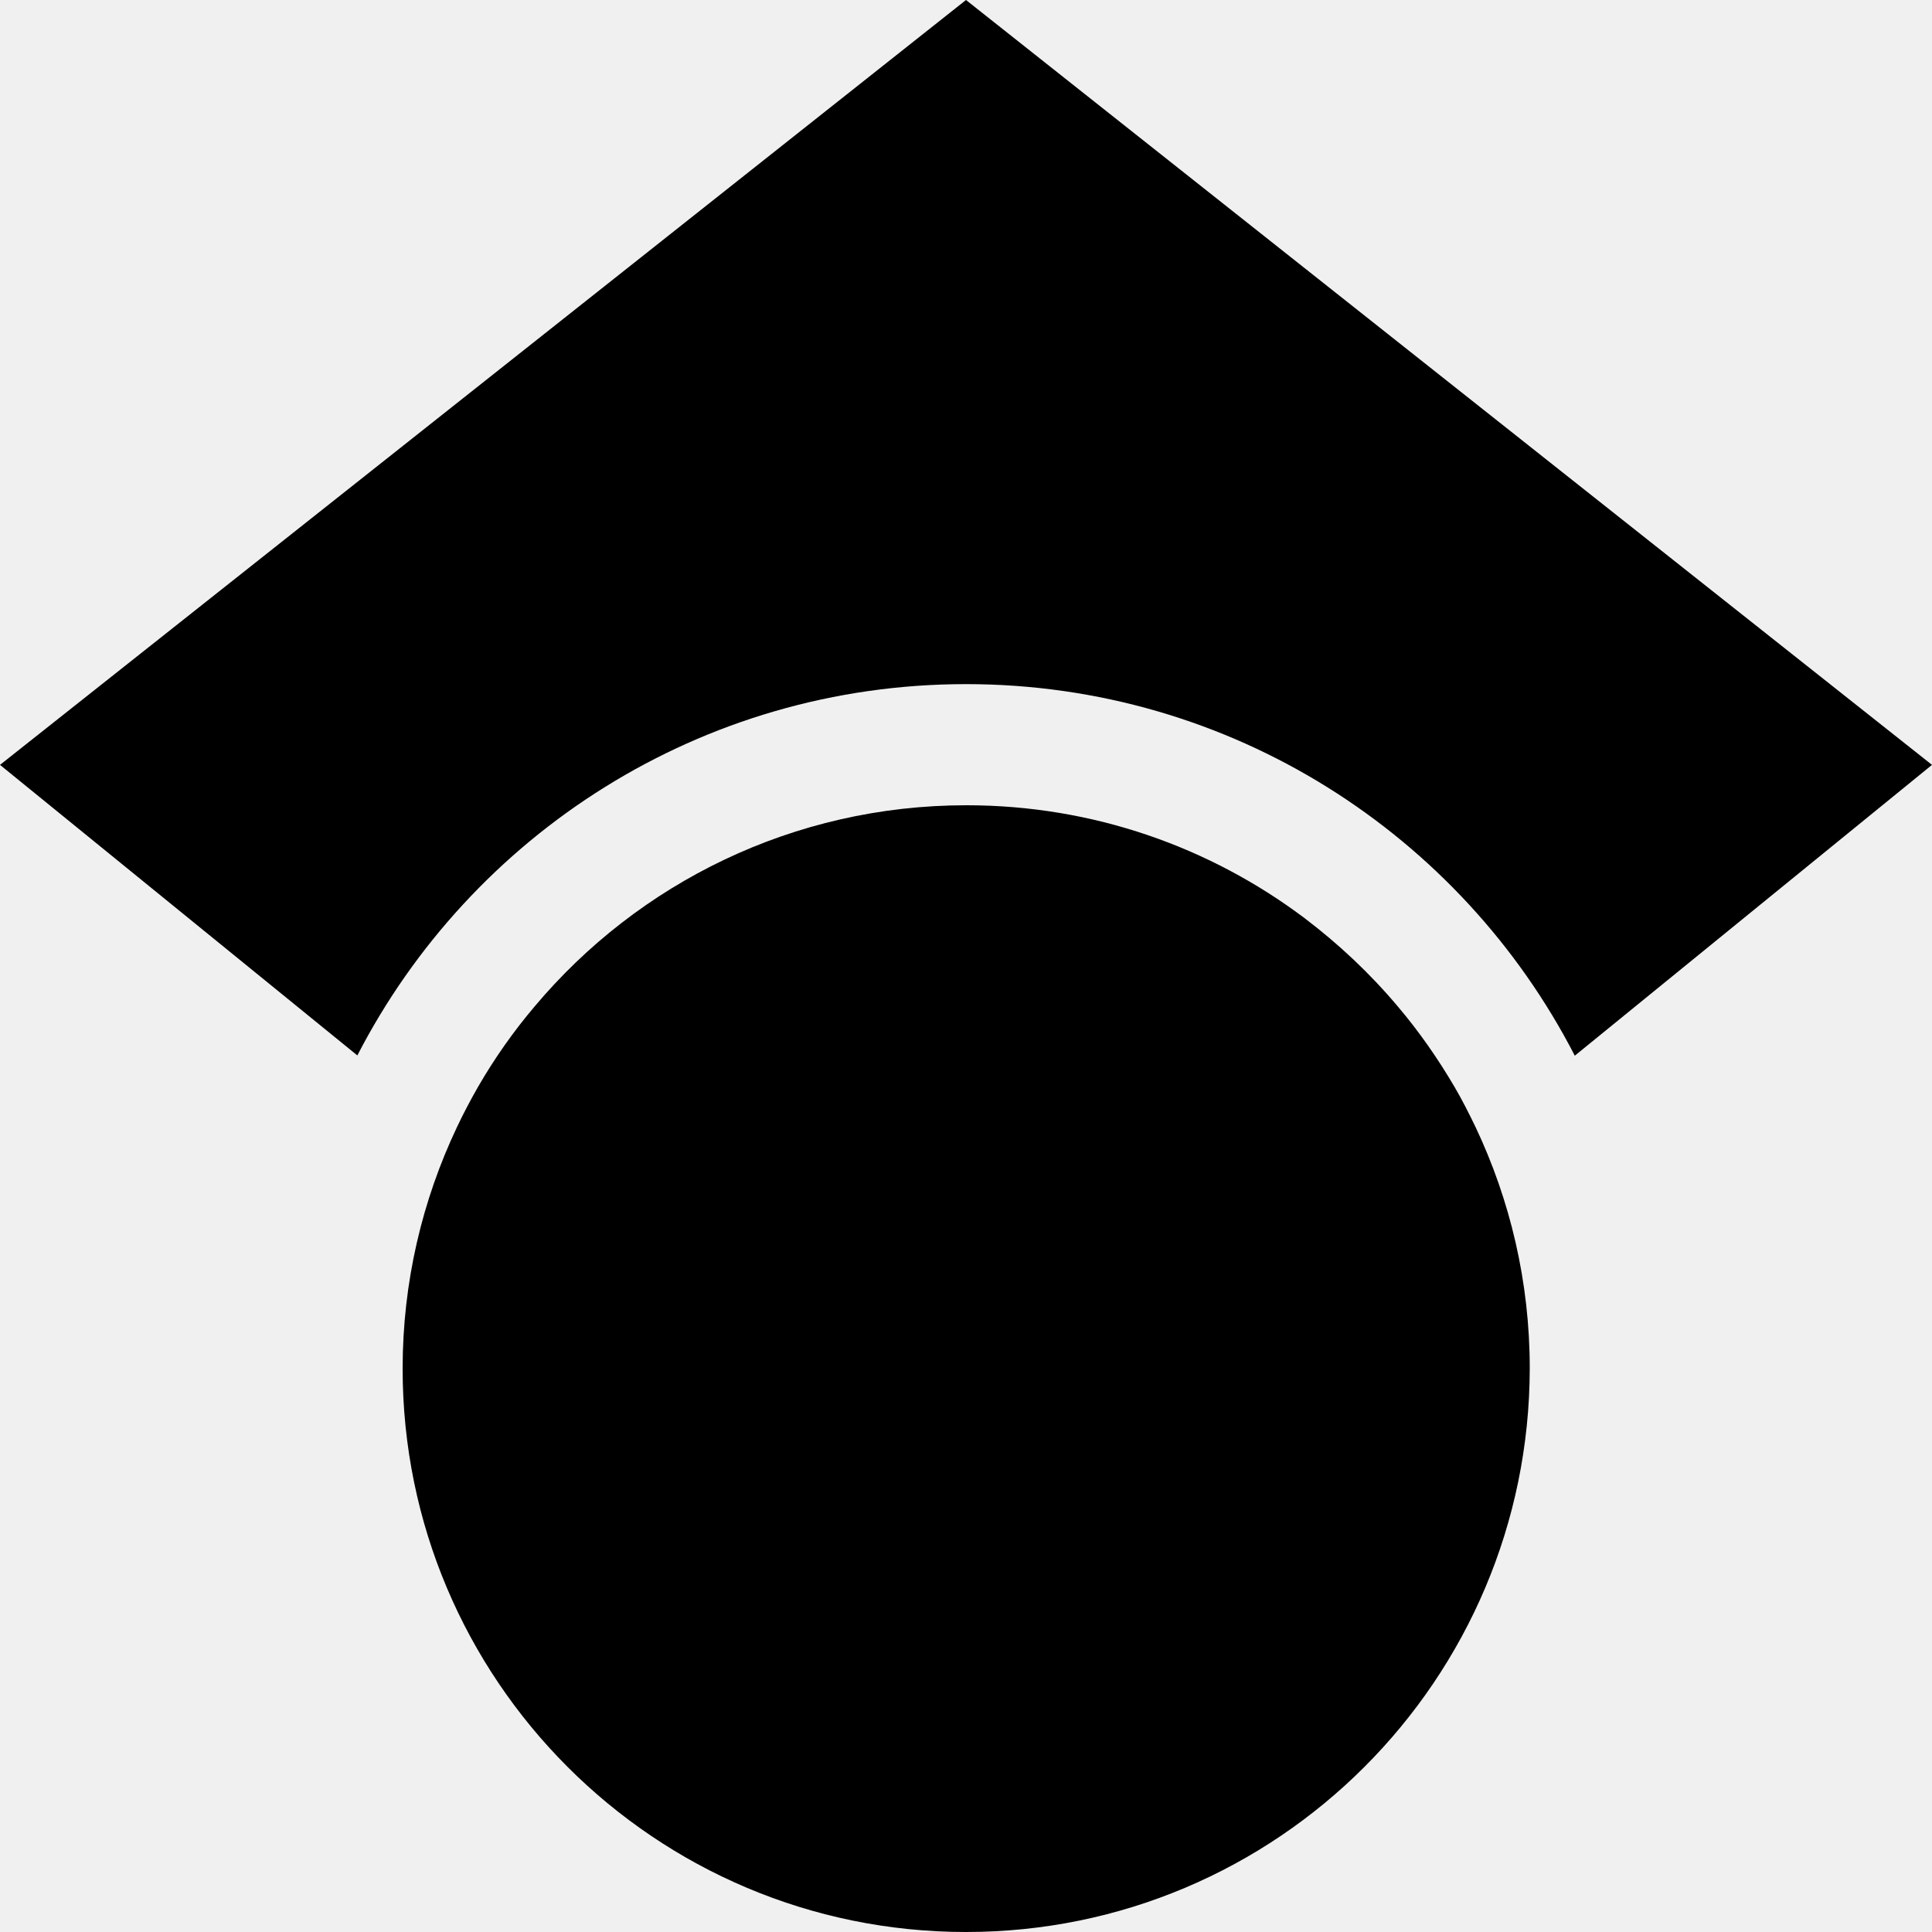
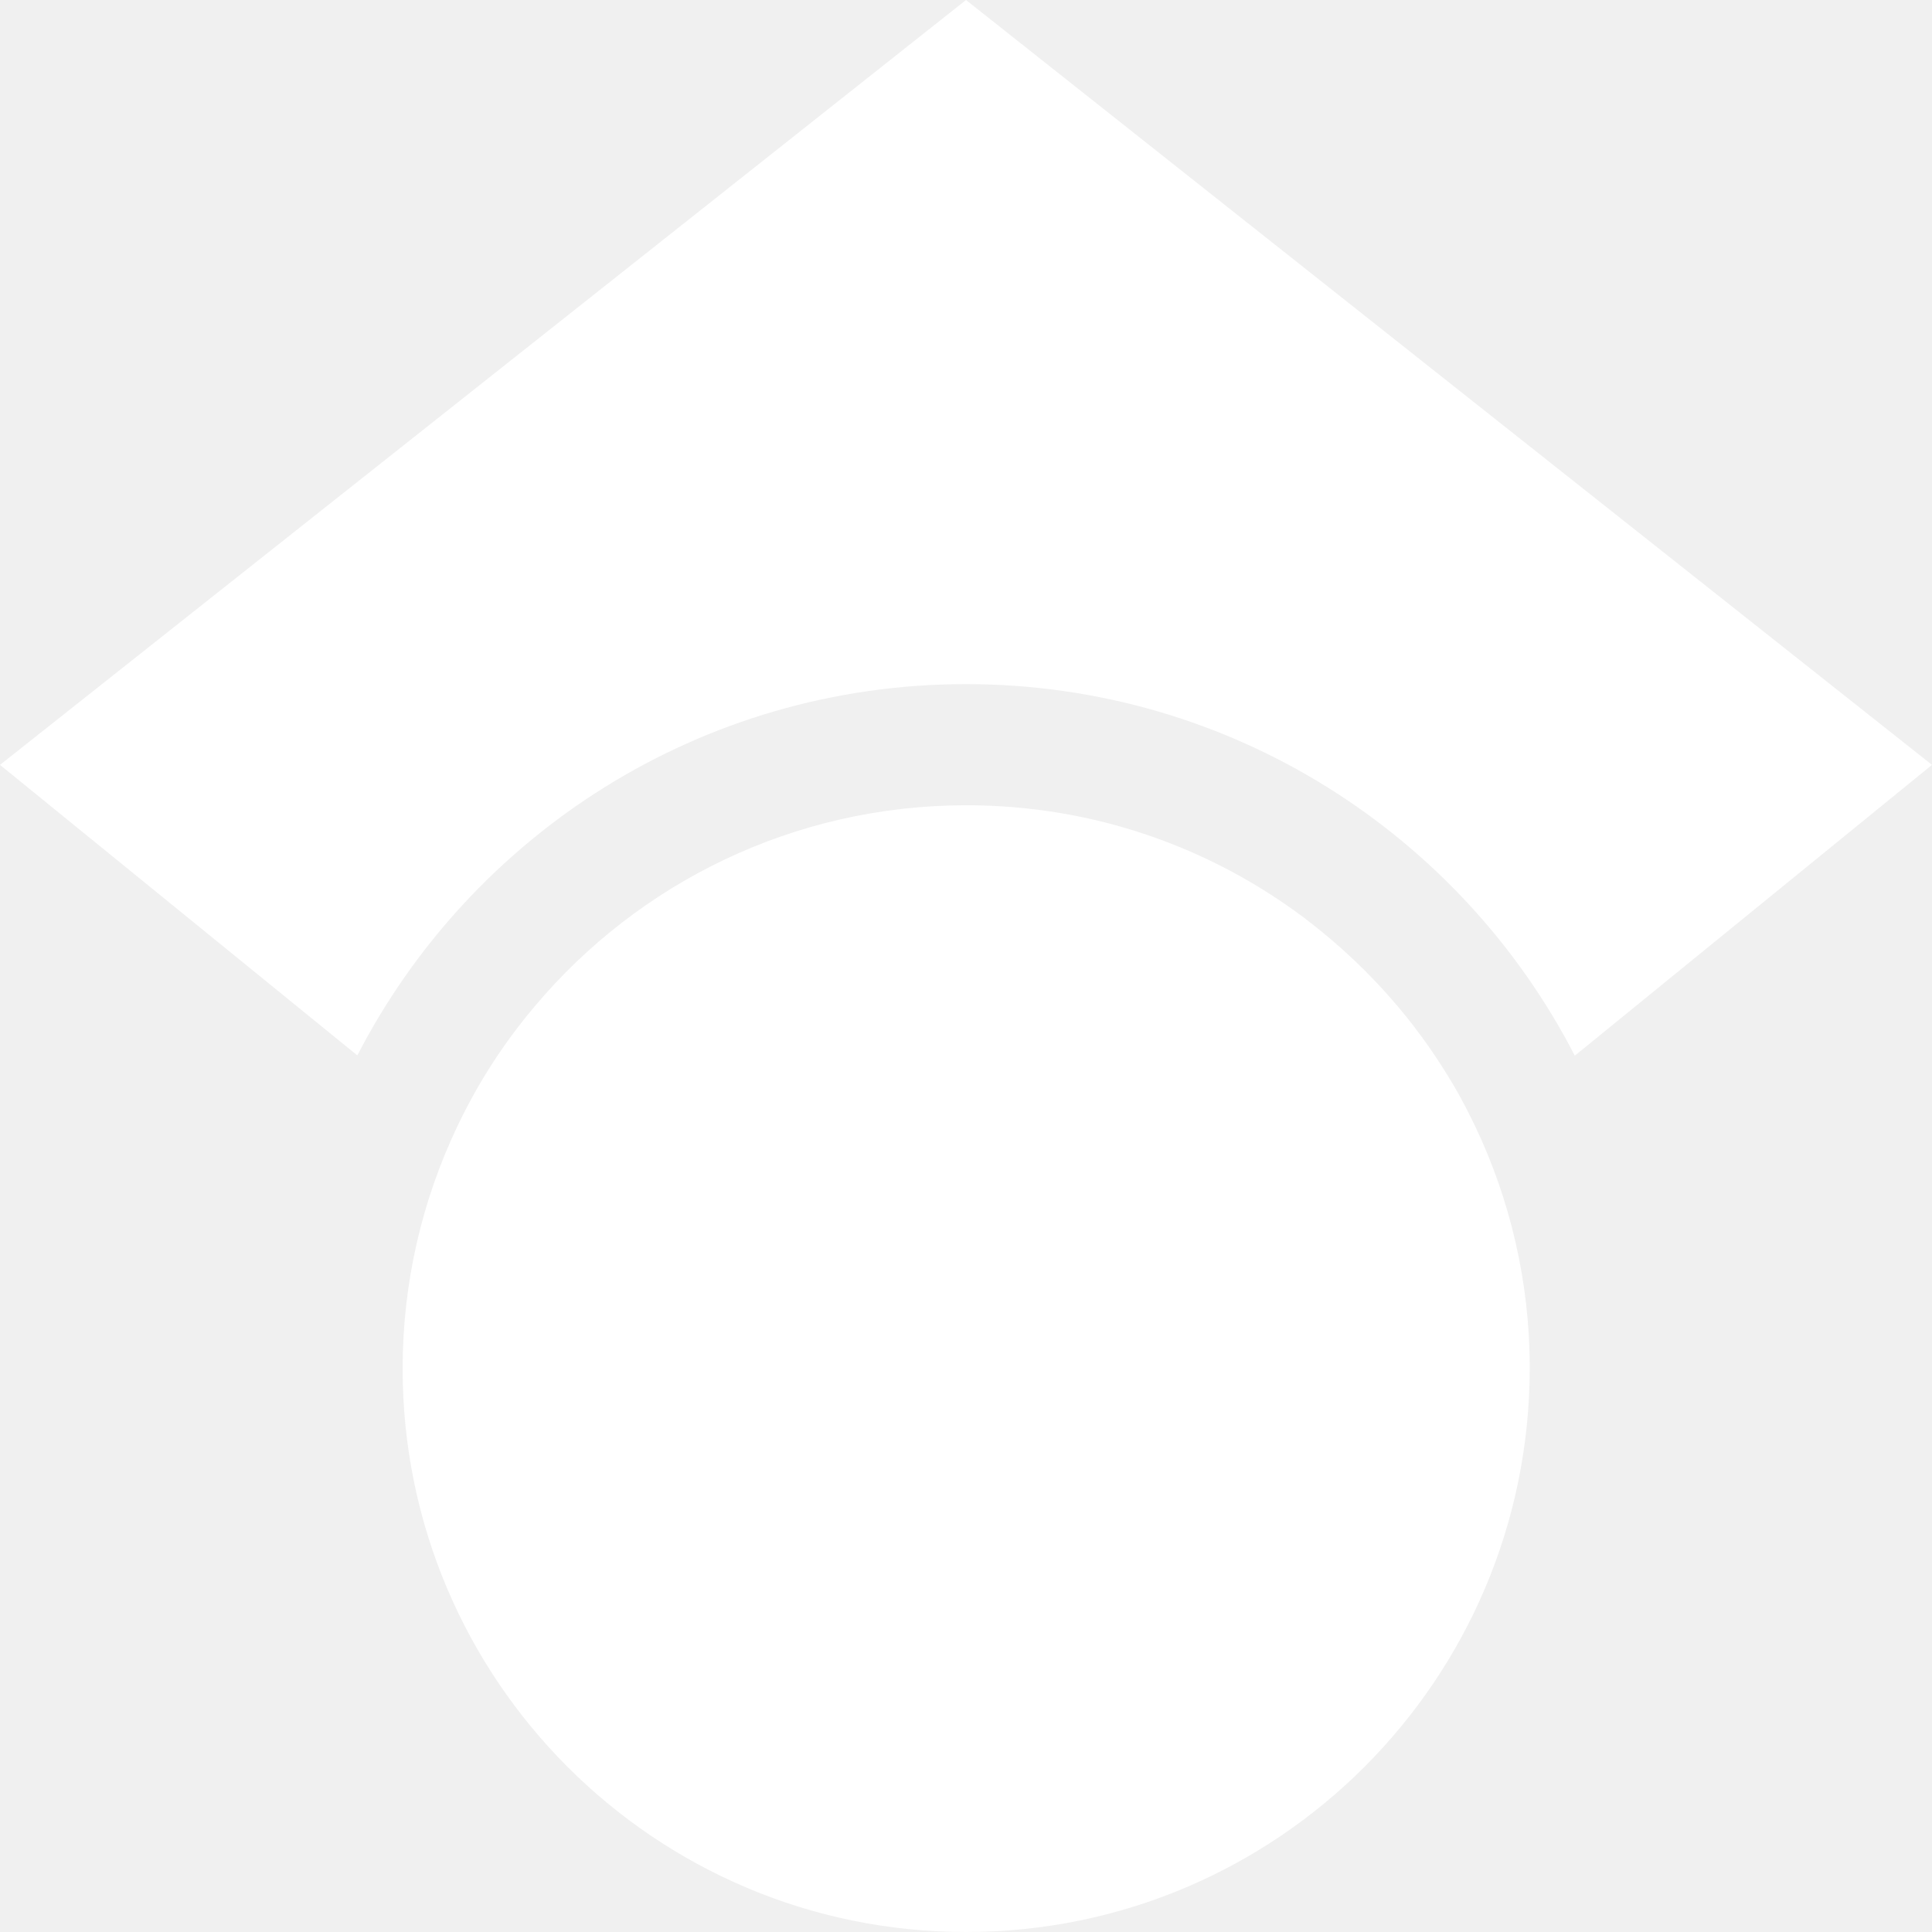
<svg xmlns="http://www.w3.org/2000/svg" viewBox="0 0 512 512">
-   <path d="M390.9 298.5c0 0 0 .1 .1 .1c9.2 19.4 14.4 41.1 14.4 64C405.3 445.1 338.5 512 256 512s-149.3-66.9-149.3-149.3c0-22.9 5.2-44.6 14.4-64h0c1.7-3.6 3.6-7.2 5.6-10.7c4.4-7.6 9.4-14.7 15-21.3c27.4-32.6 68.5-53.3 114.4-53.3c33.6 0 64.6 11.1 89.6 29.9c9.1 6.9 17.4 14.7 24.8 23.5c5.6 6.6 10.6 13.8 15 21.3c2 3.4 3.8 7 5.5 10.5zm26.4-18.8c-30.1-58.4-91-98.4-161.3-98.4s-131.2 40-161.3 98.4L0 202.7 256 0 512 202.7l-94.7 77.1z" />
+   <path d="M390.9 298.5c0 0 0 .1 .1 .1c9.2 19.4 14.4 41.1 14.4 64C405.3 445.1 338.5 512 256 512s-149.3-66.9-149.3-149.3c0-22.9 5.2-44.6 14.4-64h0c1.7-3.6 3.6-7.2 5.6-10.7c4.4-7.6 9.4-14.7 15-21.3c27.4-32.6 68.5-53.3 114.4-53.3c33.6 0 64.6 11.1 89.6 29.9c9.1 6.9 17.4 14.7 24.8 23.5c5.6 6.6 10.6 13.8 15 21.3c2 3.4 3.8 7 5.5 10.5zm26.4-18.8c-30.1-58.4-91-98.4-161.3-98.4s-131.2 40-161.3 98.4L0 202.7 256 0 512 202.7l-94.7 77.1z" fill="#FFFFFF" />
</svg>
